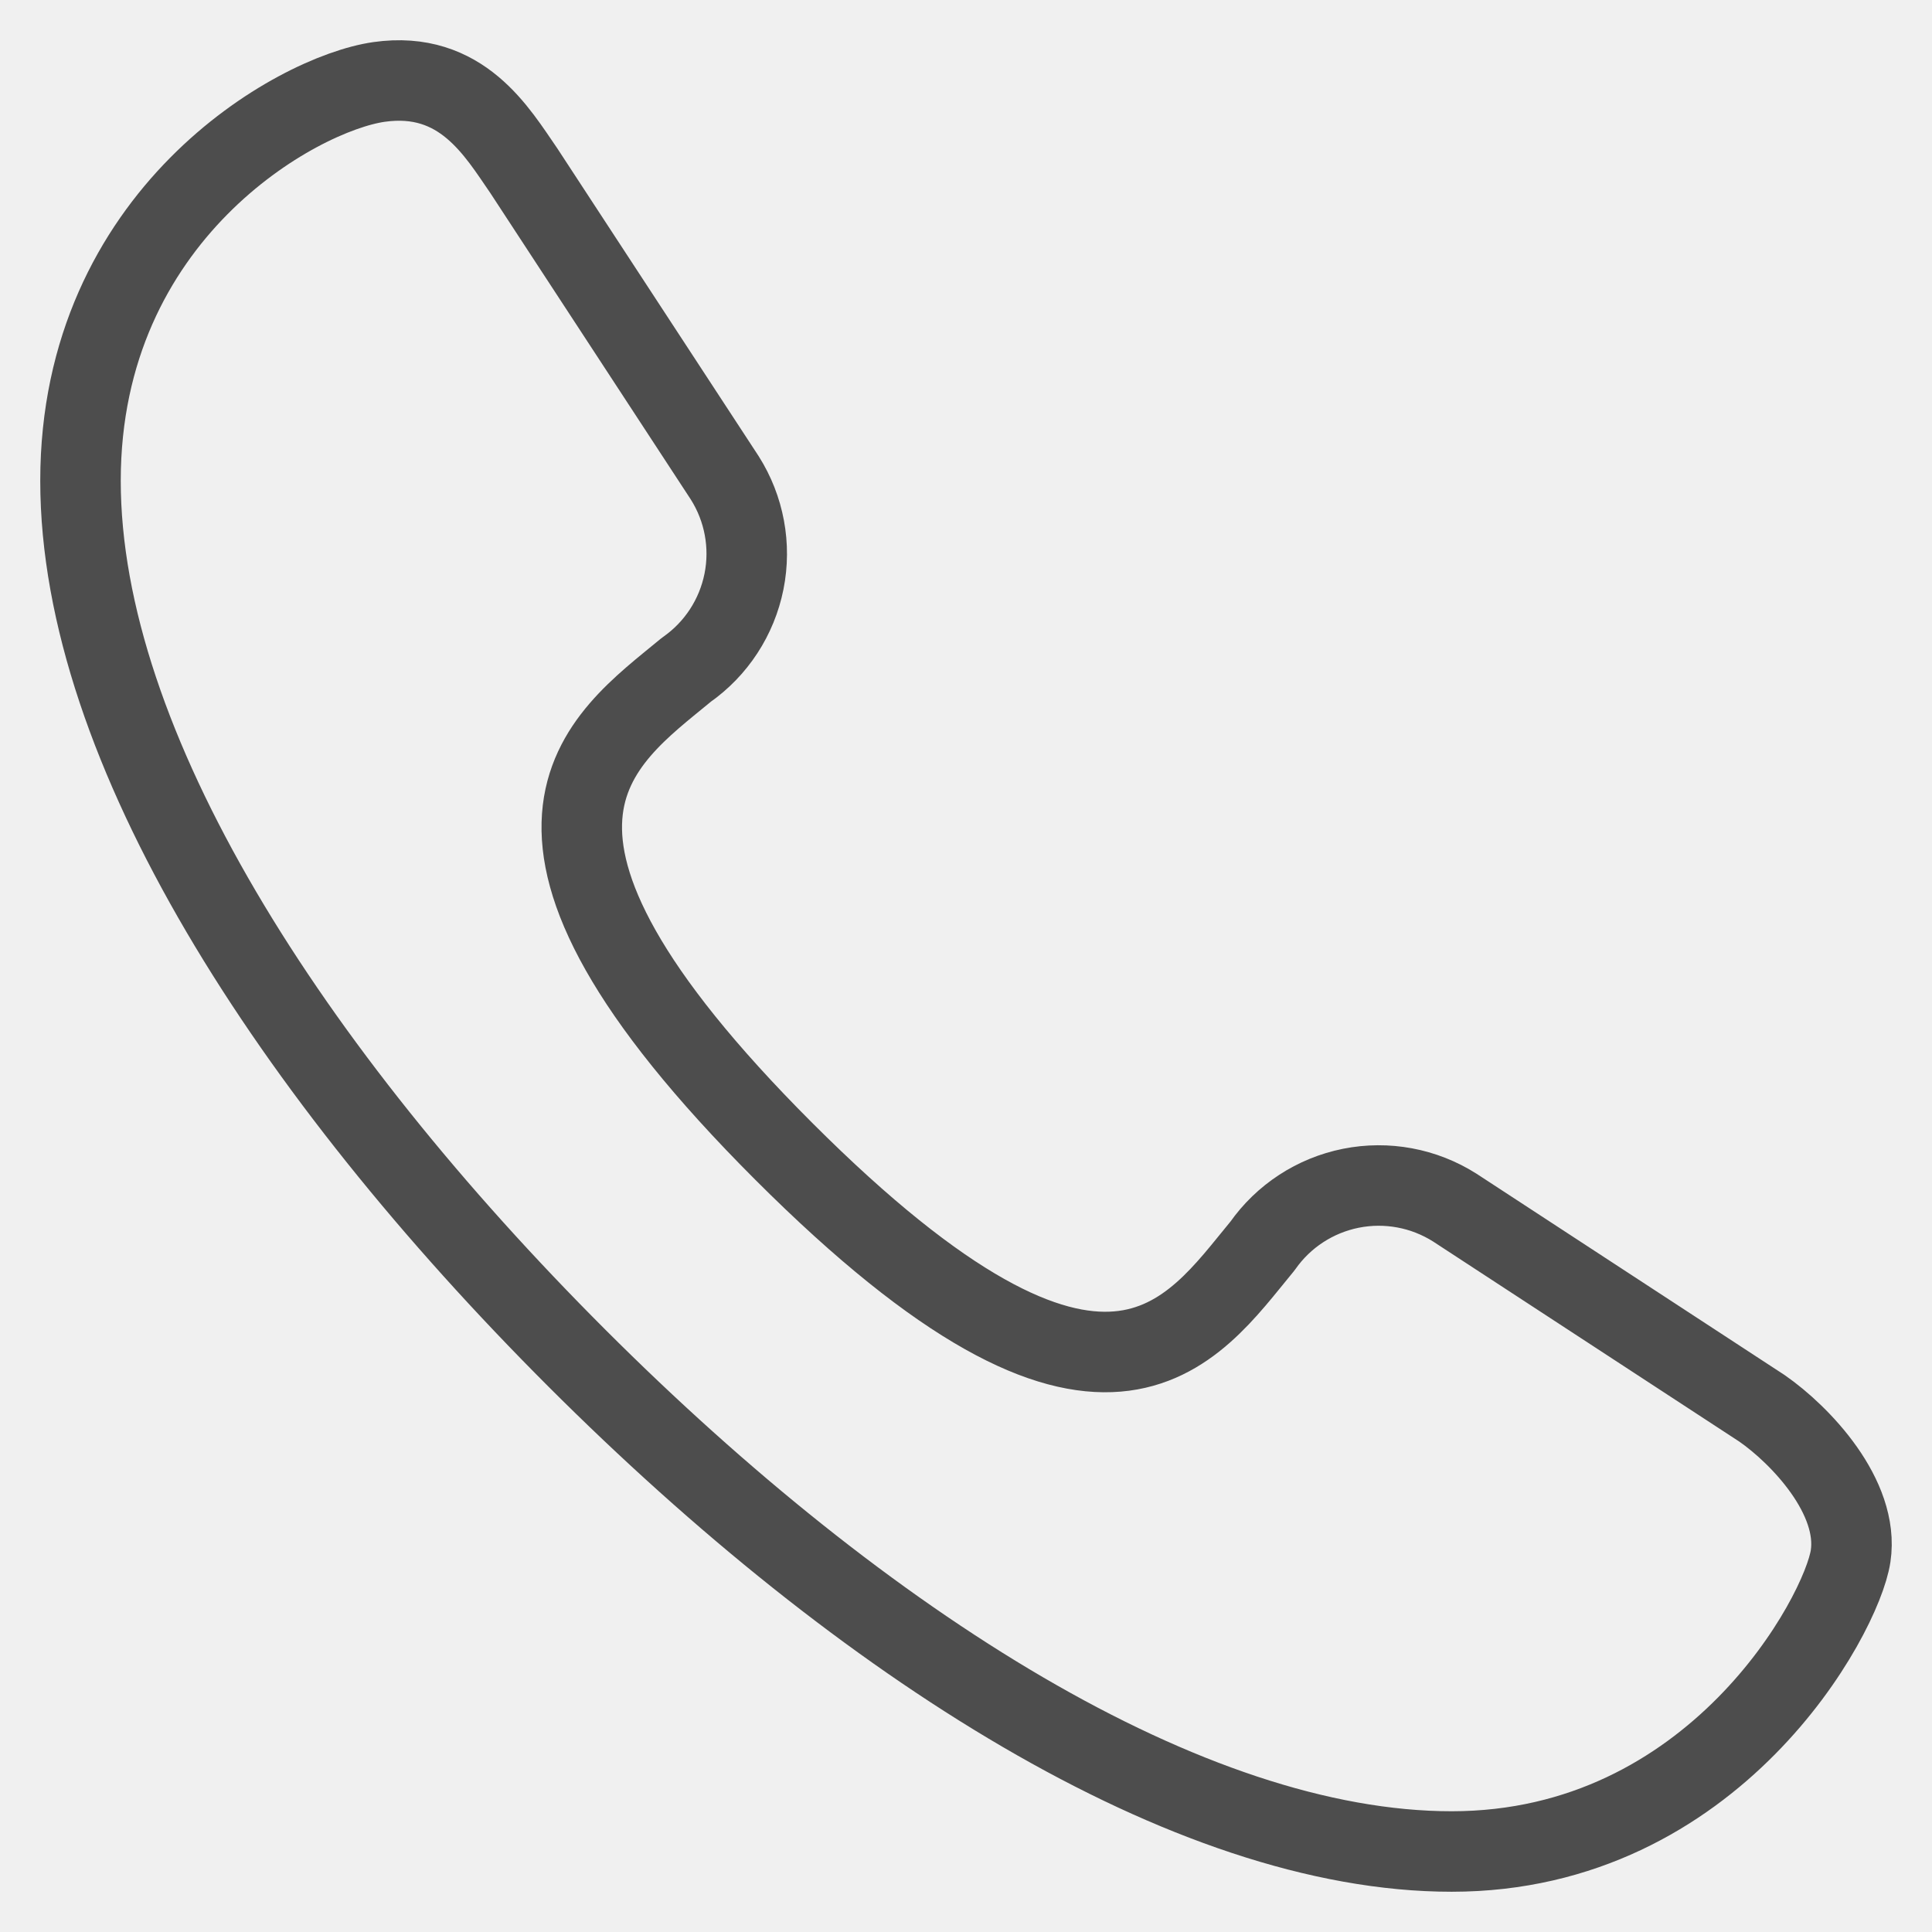
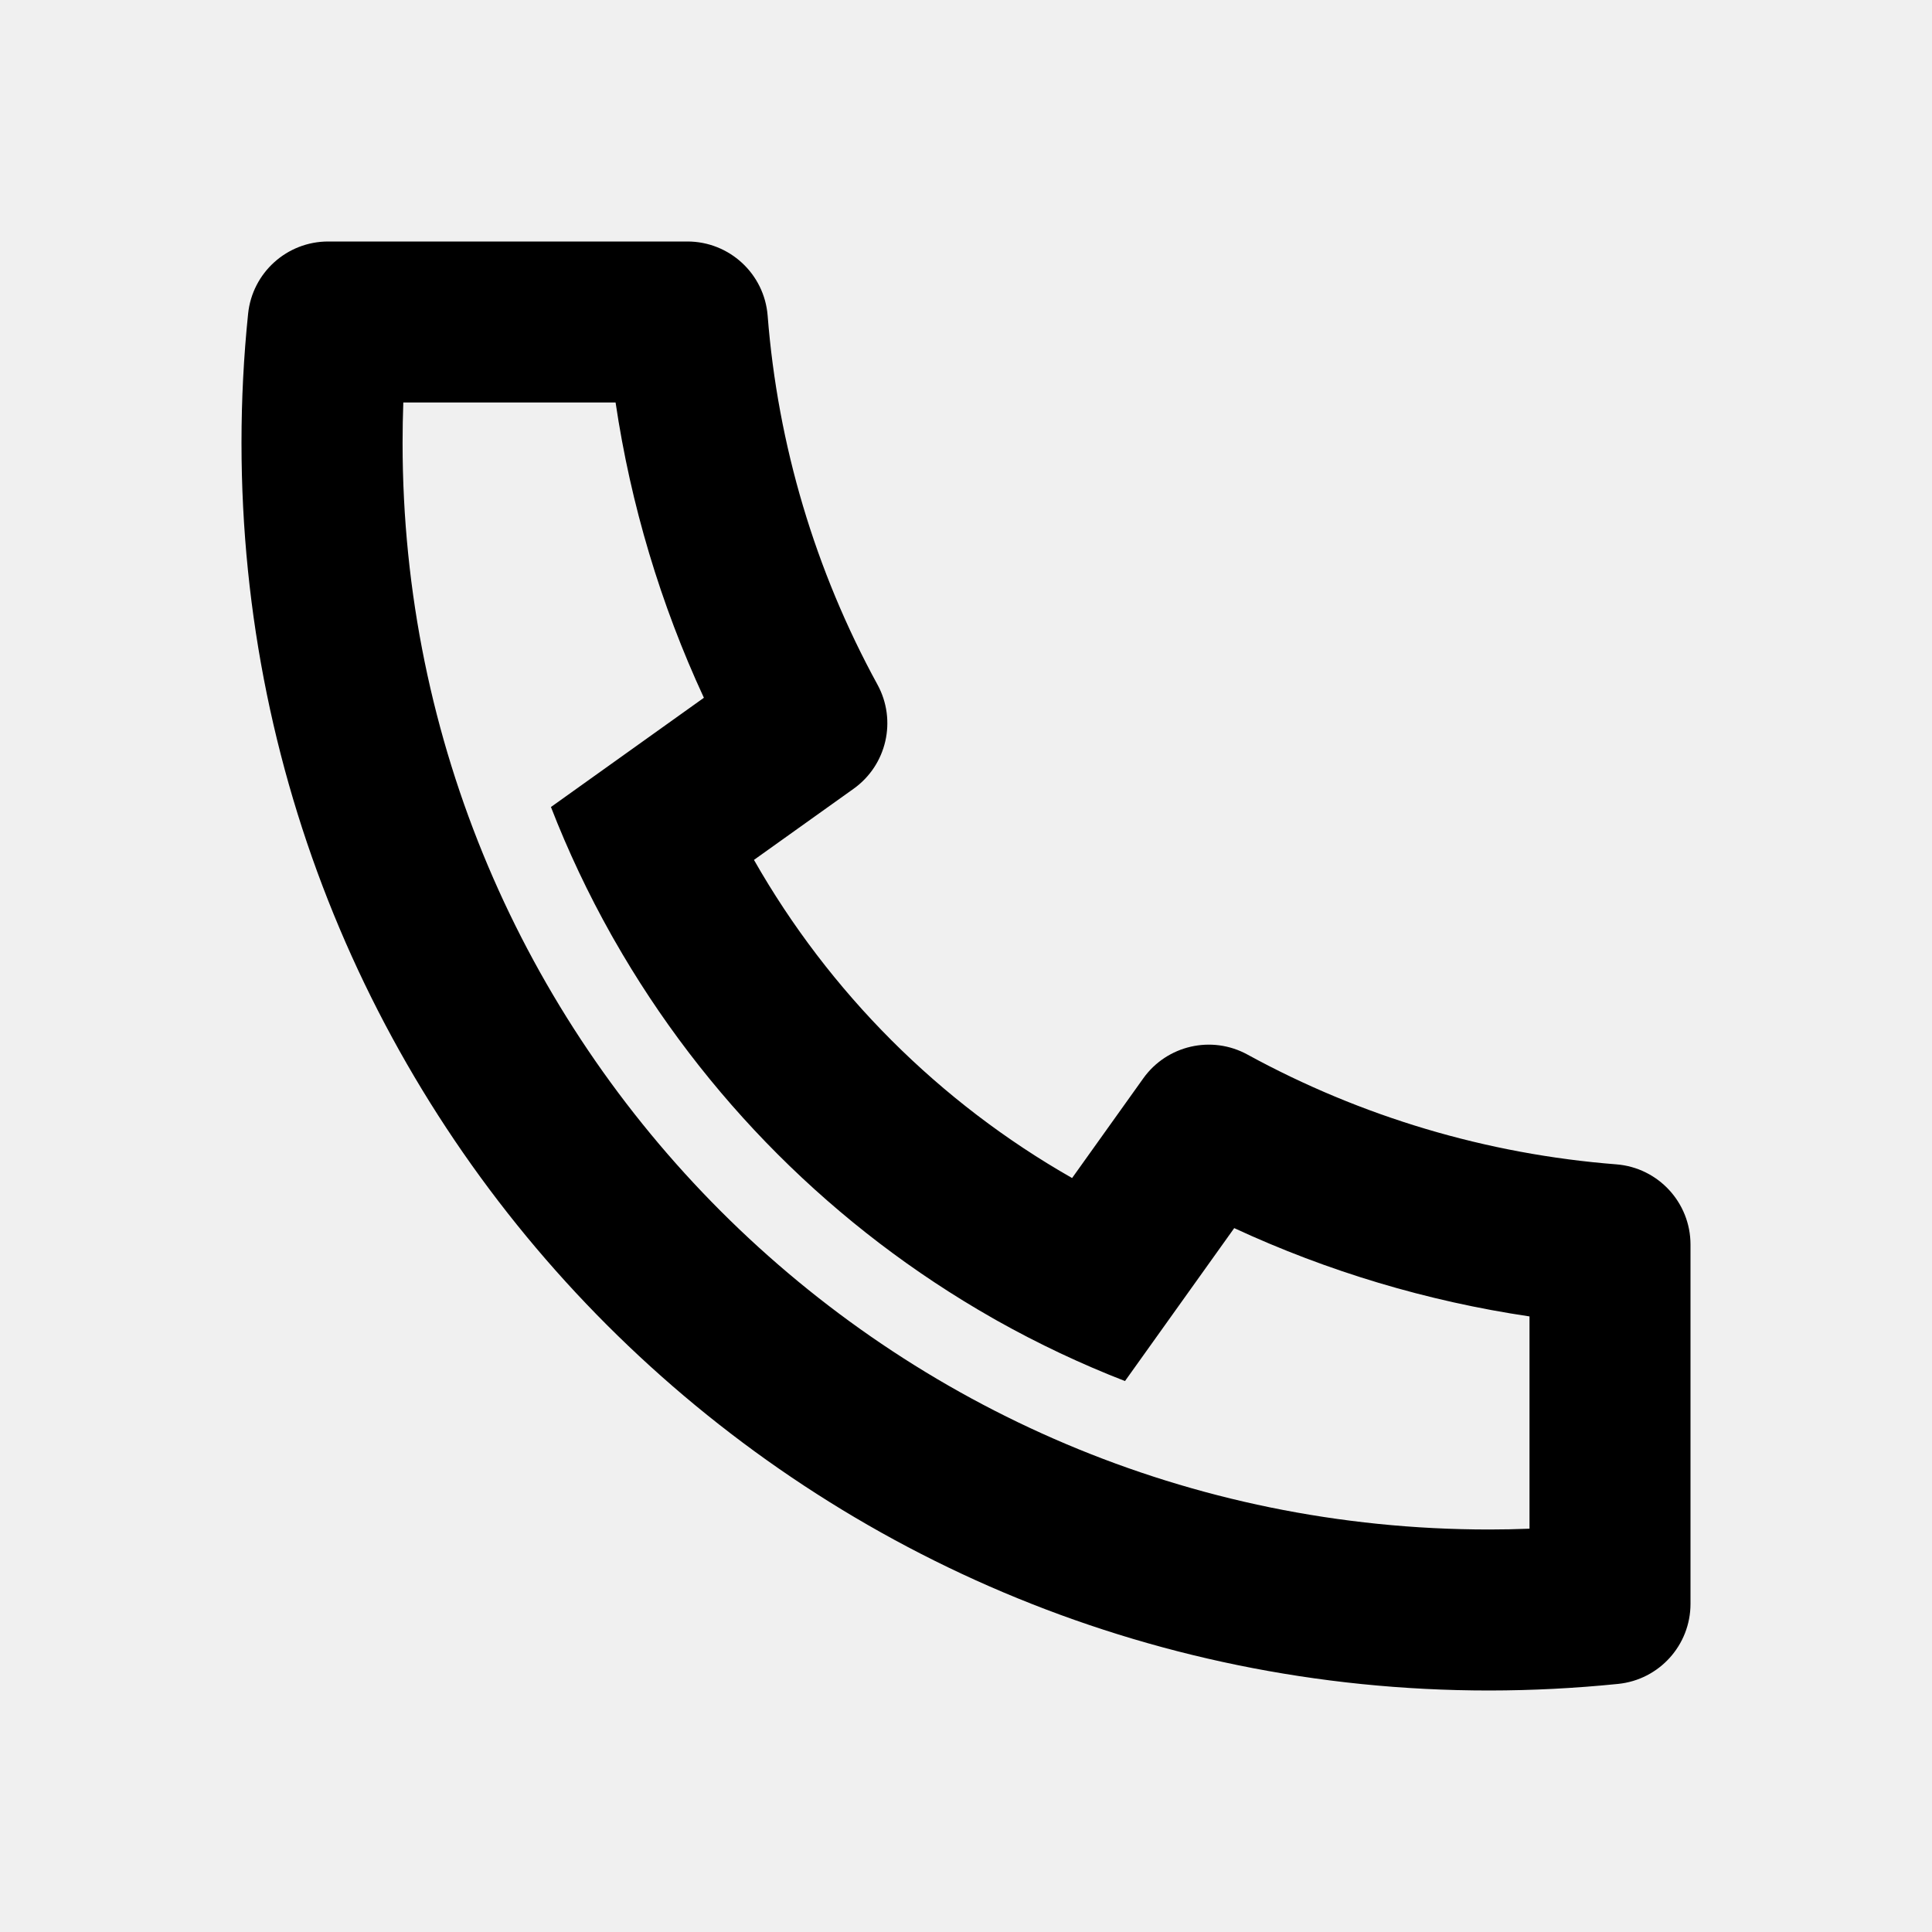
- <svg xmlns="http://www.w3.org/2000/svg" width="24" height="24" viewBox="0 0 24 24" fill="none">
-   <g clip-path="url(#clip0_1638_23476)">
-     <path d="M21.888 17.495L18.07 15C17.687 14.758 17.226 14.672 16.781 14.761C16.337 14.85 15.944 15.106 15.684 15.477C14.803 16.541 13.738 18.303 9.737 14.303C5.736 10.303 7.461 9.202 8.525 8.321C8.897 8.061 9.153 7.668 9.242 7.224C9.331 6.78 9.245 6.318 9.003 5.936L6.506 2.119C6.176 1.642 5.736 0.872 4.708 1.018C3.68 1.165 1 2.67 1 5.972C1 9.275 3.606 13.312 7.167 16.872C10.728 20.431 14.766 23 18.033 23C21.3 23 22.879 20.064 22.989 19.33C23.099 18.596 22.365 17.826 21.888 17.495Z" stroke="#4D4D4D" stroke-miterlimit="10" stroke-linecap="round" stroke-linejoin="round" />
+ <svg xmlns="http://www.w3.org/2000/svg" fill="none" viewBox="0 0 24 24">
+   <g clip-path="url(#a)">
+     <path fill="currentColor" d="M9.366 10.682a10.56 10.56 0 0 0 3.952 3.952l.884-1.238a1 1 0 0 1 1.294-.296 11.4 11.4 0 0 0 4.583 1.364 1 1 0 0 1 .921.997v4.462a1 1 0 0 1-.898.995A16 16 0 0 1 18.5 21C9.94 21 3 14.06 3 5.5q0-.807.082-1.602A1 1 0 0 1 4.077 3h4.462a1 1 0 0 1 .997.921A11.4 11.4 0 0 0 10.9 8.504a1 1 0 0 1-.296 1.294zm-2.522-.657 1.9-1.357A13.4 13.4 0 0 1 7.647 5H5.01q-.009.25-.009.5C5 12.956 11.044 19 18.5 19q.25 0 .5-.01v-2.637a13.4 13.4 0 0 1-3.668-1.097l-1.357 1.9a12.5 12.5 0 0 1-1.588-.75l-.058-.033a12.56 12.56 0 0 1-4.702-4.702l-.033-.058a12.4 12.4 0 0 1-.75-1.588" />
  </g>
  <defs>
-     <clipPath id="clip0_1638_23476">
-       <rect width="24" height="24" fill="white" />
+     <clipPath id="a">
+       <path fill="currentColor" d="M0 0h24v24H0z" />
    </clipPath>
  </defs>
</svg>
